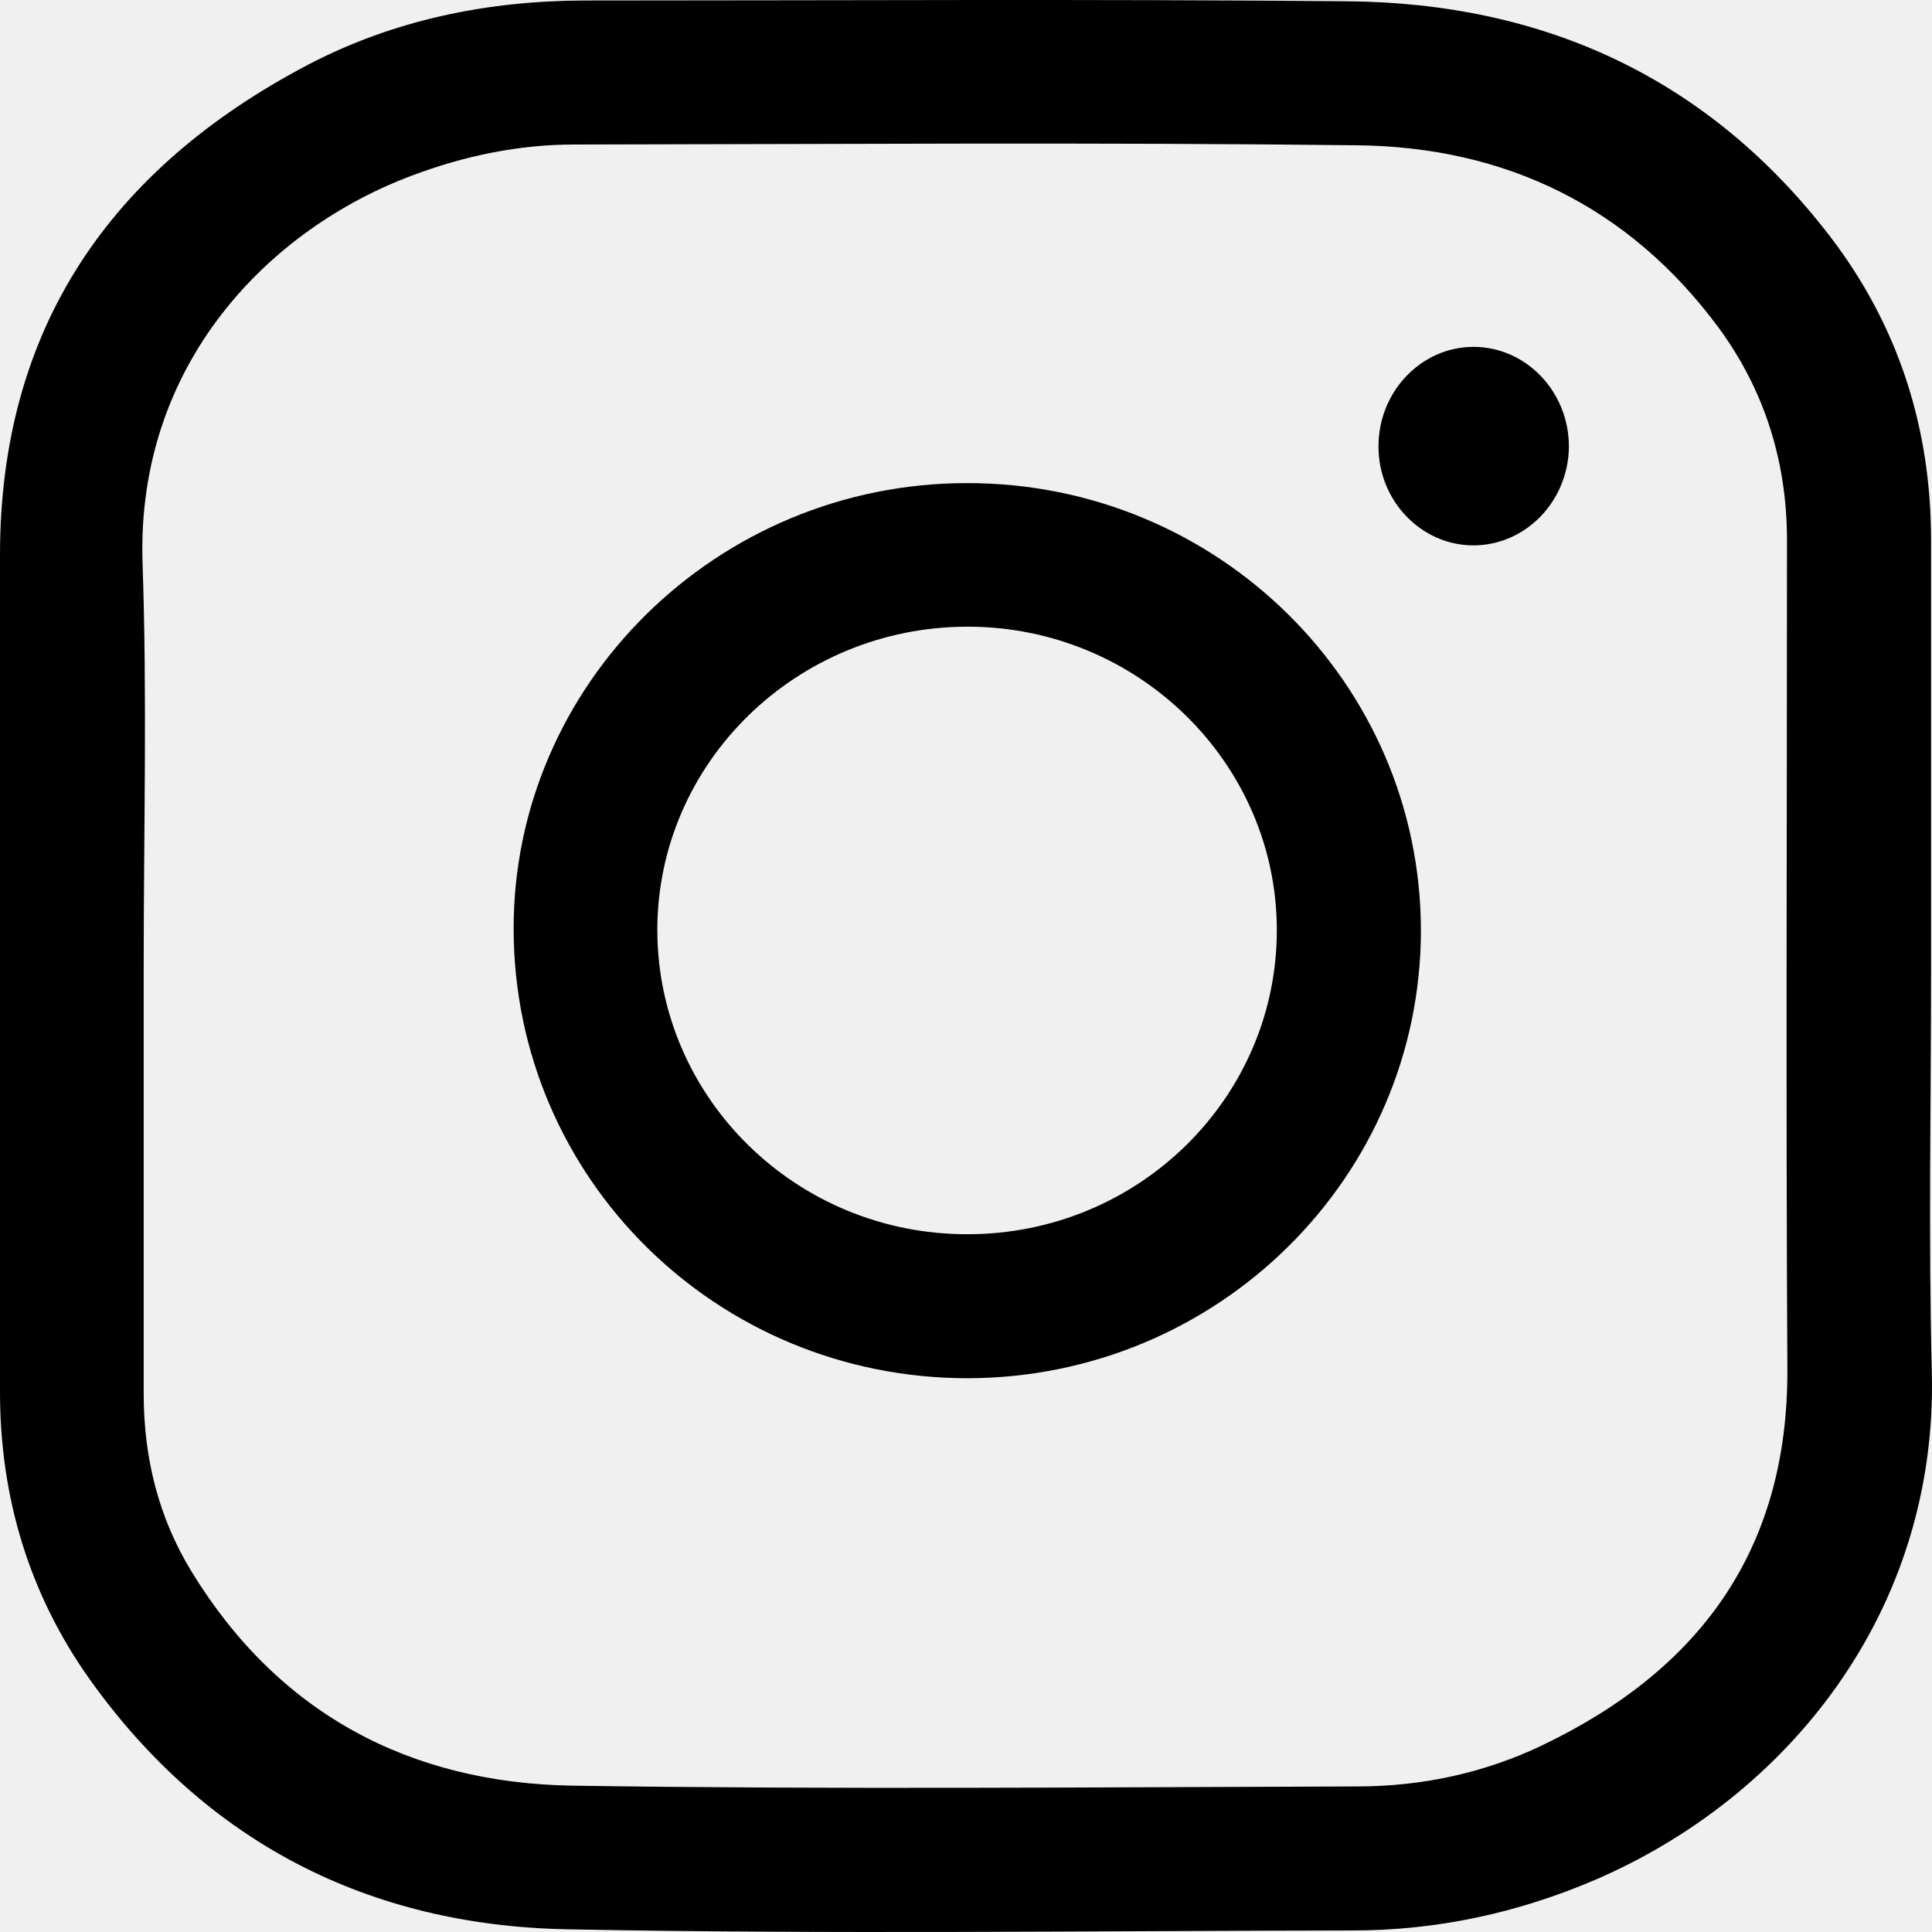
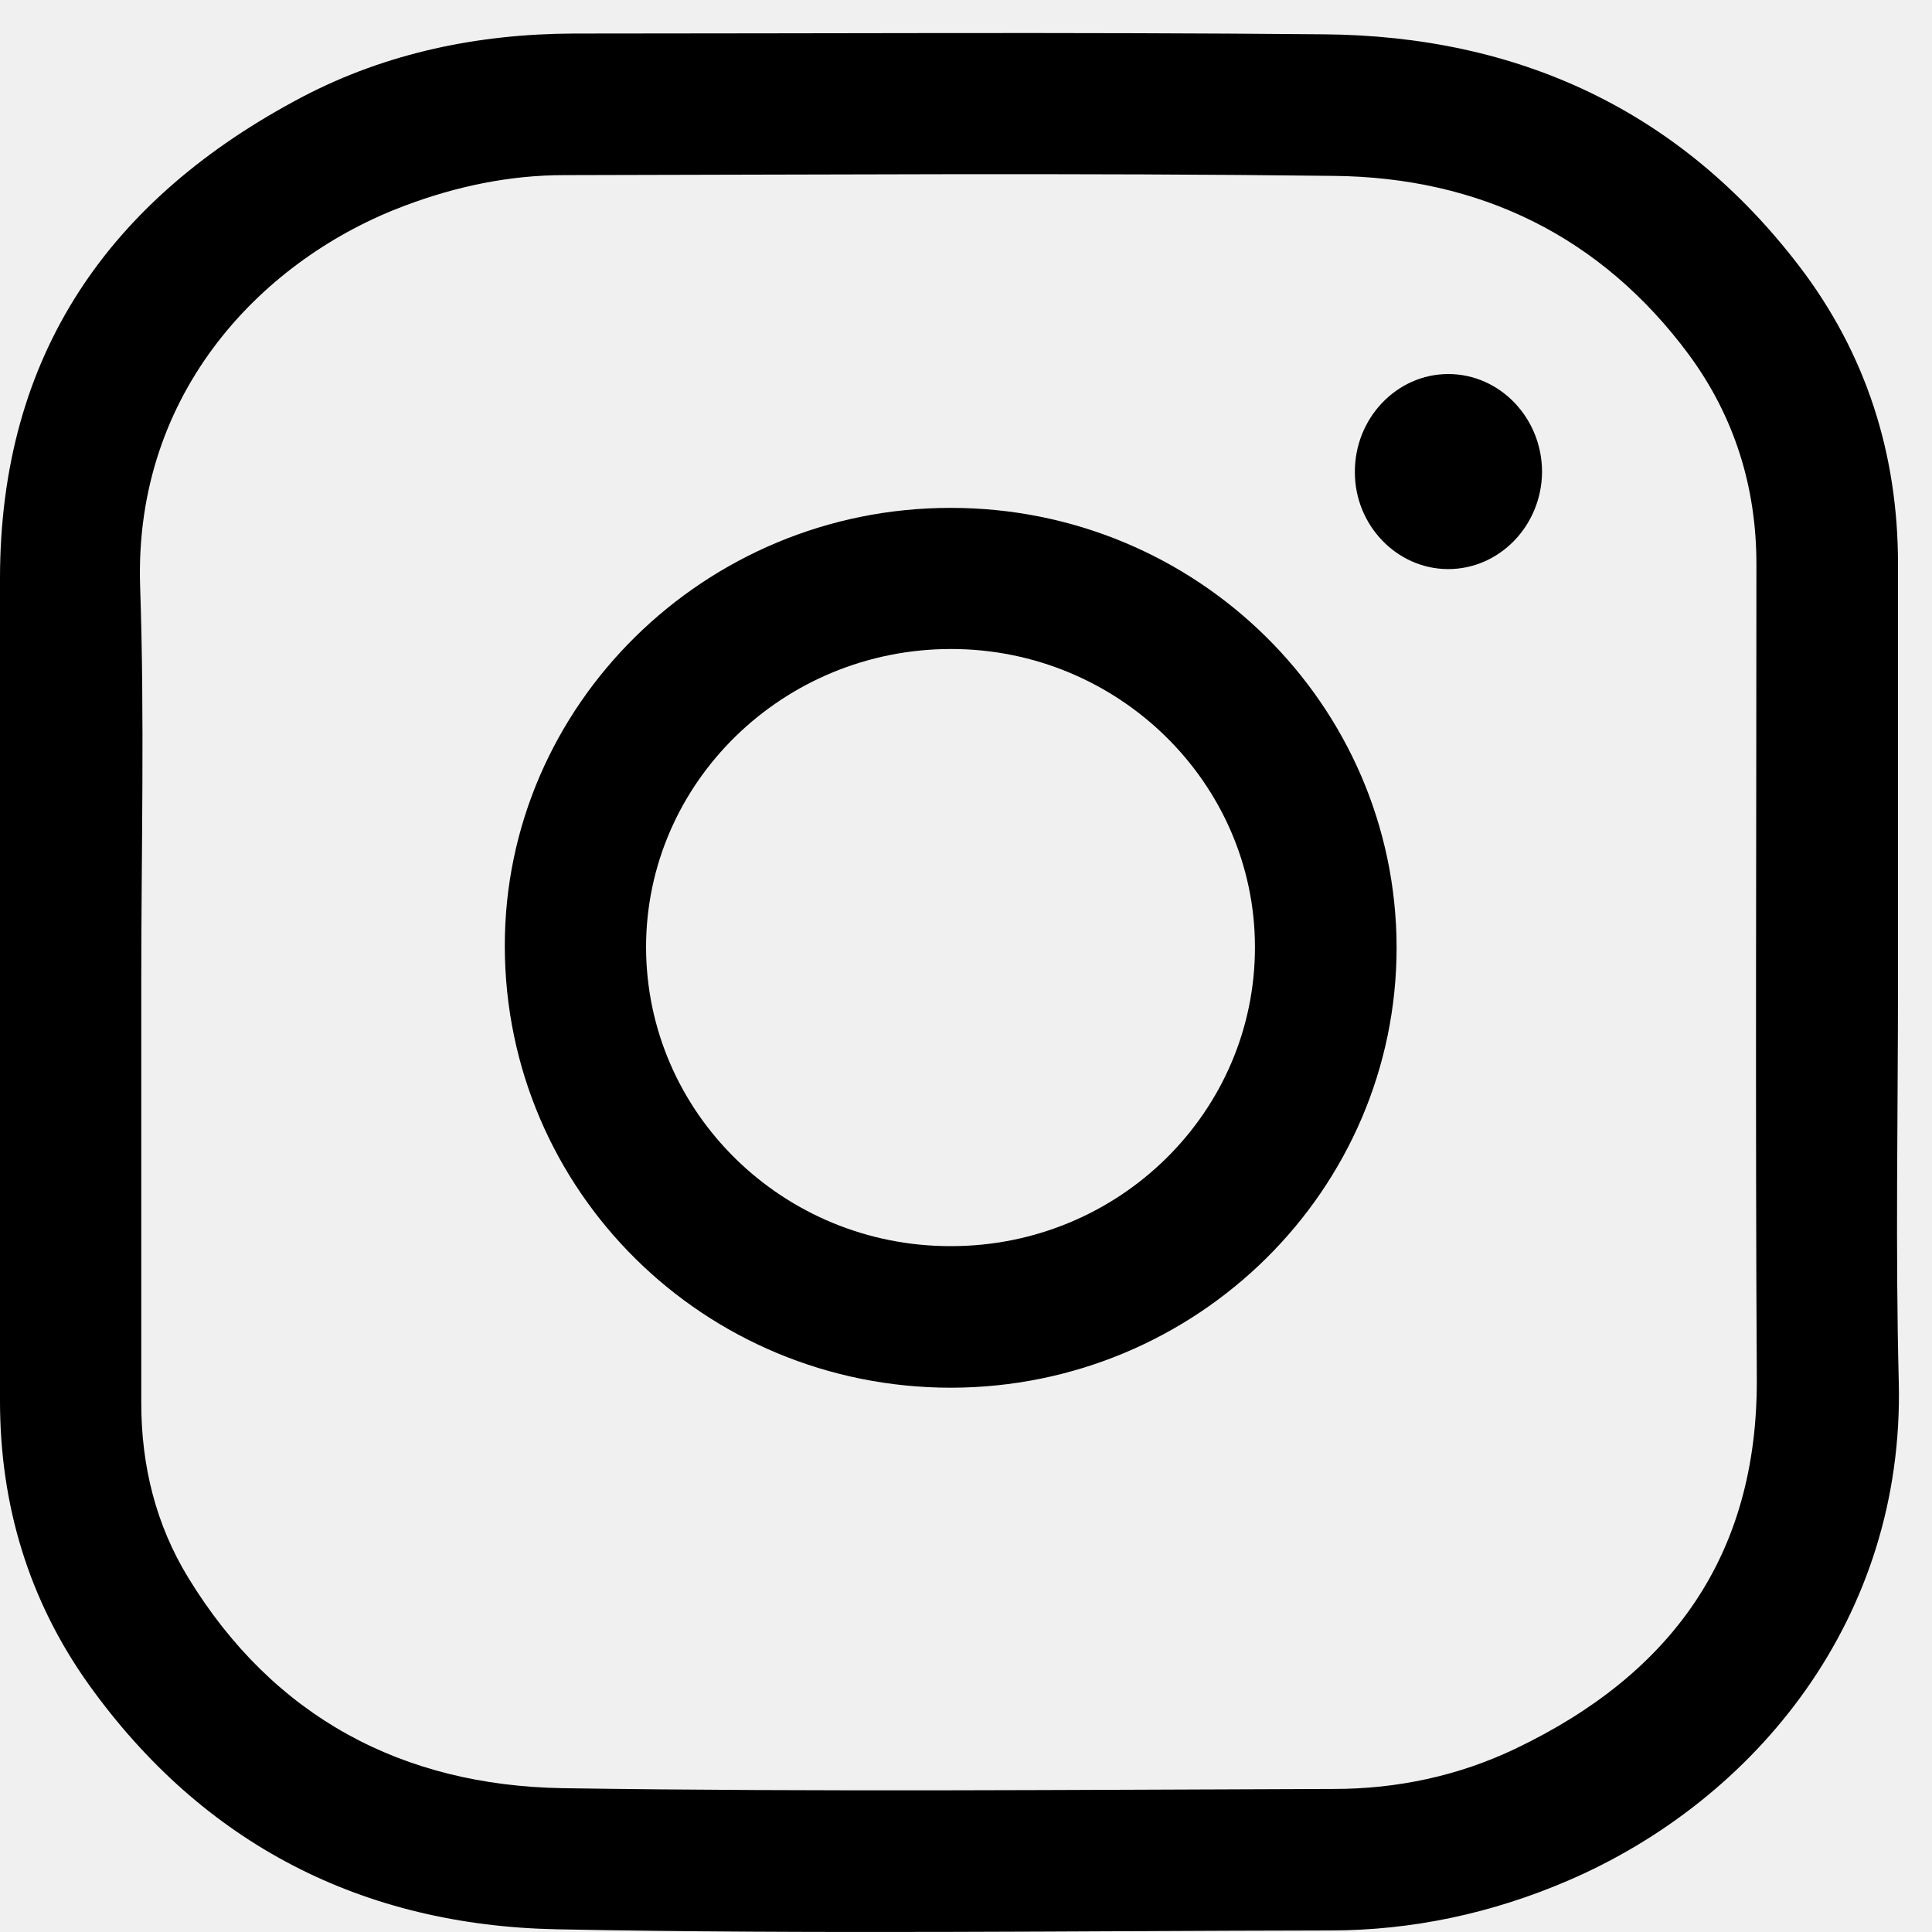
- <svg xmlns="http://www.w3.org/2000/svg" width="35" height="35" viewBox="0 0 35 35" fill="none">
+ <svg xmlns="http://www.w3.org/2000/svg" width="25" height="25" viewBox="0 0 25 25" fill="none">
  <mask id="path-1-inside-1_43_80" fill="white">
-     <path d="M34.983 17.494C34.983 19.948 34.934 22.408 34.997 24.862C35.103 29.205 32.373 32.561 28.895 34.056C27.498 34.655 26.031 34.972 24.514 34.972C19.767 34.979 15.012 35.043 10.264 34.951C6.688 34.88 3.746 33.386 1.637 30.439C0.529 28.888 0 27.125 0 25.214C0 20.159 0 15.111 0 10.056C0 5.932 2.011 3.048 5.58 1.173C7.132 0.362 8.818 0.016 10.575 0.009C15.181 0.009 19.795 -0.019 24.401 0.023C27.978 0.052 30.962 1.419 33.163 4.296C34.39 5.903 34.983 7.751 34.983 9.781C34.983 12.347 34.983 14.921 34.983 17.494ZM2.603 17.494C2.603 20.082 2.603 22.662 2.603 25.25C2.603 26.406 2.871 27.492 3.471 28.472C5.044 31.045 7.421 32.3 10.37 32.349C15.104 32.42 19.844 32.377 24.585 32.363C25.749 32.363 26.877 32.124 27.928 31.623C30.793 30.255 32.394 28.077 32.38 24.805C32.352 19.8 32.373 14.794 32.373 9.788C32.373 8.371 31.971 7.074 31.131 5.932C29.509 3.739 27.265 2.66 24.585 2.632C19.858 2.576 15.132 2.611 10.405 2.618C9.396 2.618 8.423 2.822 7.478 3.175C4.882 4.141 2.469 6.587 2.582 10.19C2.667 12.629 2.603 15.062 2.603 17.494Z" />
+     <path d="M24.56 12.71C24.56 14.432 24.526 16.16 24.57 17.882C24.645 20.931 22.728 23.288 20.286 24.337C19.305 24.758 18.275 24.98 17.21 24.98C13.877 24.985 10.539 25.03 7.206 24.965C4.695 24.916 2.63 23.867 1.149 21.798C0.371 20.709 0 19.471 0 18.13C0 14.581 0 11.037 0 7.488C0 4.592 1.412 2.568 3.918 1.251C5.007 0.682 6.191 0.439 7.424 0.434C10.658 0.434 13.897 0.414 17.131 0.444C19.642 0.464 21.737 1.424 23.282 3.444C24.144 4.572 24.56 5.869 24.56 7.295C24.56 9.096 24.56 10.903 24.56 12.71ZM1.828 12.71C1.828 14.526 1.828 16.338 1.828 18.155C1.828 18.966 2.016 19.729 2.437 20.417C3.541 22.223 5.21 23.104 7.28 23.139C10.604 23.189 13.932 23.159 17.26 23.149C18.077 23.149 18.87 22.981 19.608 22.629C21.618 21.669 22.743 20.14 22.733 17.843C22.713 14.328 22.728 10.814 22.728 7.3C22.728 6.305 22.445 5.394 21.856 4.592C20.717 3.053 19.142 2.295 17.26 2.276C13.942 2.236 10.623 2.261 7.305 2.266C6.597 2.266 5.913 2.409 5.25 2.657C3.427 3.335 1.733 5.052 1.813 7.582C1.872 9.294 1.828 11.002 1.828 12.71Z" />
  </mask>
-   <path d="M34.983 17.494C34.983 19.948 34.934 22.408 34.997 24.862C35.103 29.205 32.373 32.561 28.895 34.056C27.498 34.655 26.031 34.972 24.514 34.972C19.767 34.979 15.012 35.043 10.264 34.951C6.688 34.88 3.746 33.386 1.637 30.439C0.529 28.888 0 27.125 0 25.214C0 20.159 0 15.111 0 10.056C0 5.932 2.011 3.048 5.58 1.173C7.132 0.362 8.818 0.016 10.575 0.009C15.181 0.009 19.795 -0.019 24.401 0.023C27.978 0.052 30.962 1.419 33.163 4.296C34.39 5.903 34.983 7.751 34.983 9.781C34.983 12.347 34.983 14.921 34.983 17.494ZM2.603 17.494C2.603 20.082 2.603 22.662 2.603 25.25C2.603 26.406 2.871 27.492 3.471 28.472C5.044 31.045 7.421 32.3 10.37 32.349C15.104 32.42 19.844 32.377 24.585 32.363C25.749 32.363 26.877 32.124 27.928 31.623C30.793 30.255 32.394 28.077 32.38 24.805C32.352 19.8 32.373 14.794 32.373 9.788C32.373 8.371 31.971 7.074 31.131 5.932C29.509 3.739 27.265 2.66 24.585 2.632C19.858 2.576 15.132 2.611 10.405 2.618C9.396 2.618 8.423 2.822 7.478 3.175C4.882 4.141 2.469 6.587 2.582 10.19C2.667 12.629 2.603 15.062 2.603 17.494Z" fill="black" stroke="black" stroke-width="2" mask="url(#path-1-inside-1_43_80)" />
-   <path d="M17.53 24.968C12.98 24.968 9.312 21.344 9.305 16.831C9.298 12.39 12.994 8.752 17.516 8.752C22.052 8.745 25.735 12.376 25.741 16.852C25.741 21.323 22.066 24.96 17.53 24.968ZM17.53 22.359C20.627 22.359 23.138 19.884 23.131 16.838C23.124 13.821 20.613 11.353 17.53 11.353C14.433 11.353 11.908 13.814 11.908 16.852C11.915 19.898 14.433 22.366 17.53 22.359Z" fill="black" />
-   <path d="M26.694 6.284C27.646 6.284 28.422 7.095 28.422 8.089C28.415 9.083 27.632 9.887 26.68 9.88C25.742 9.873 24.973 9.069 24.973 8.096C24.966 7.102 25.742 6.284 26.694 6.284Z" fill="black" />
+   <path d="M24.56 12.71C24.56 14.432 24.526 16.16 24.57 17.882C24.645 20.931 22.728 23.288 20.286 24.337C19.305 24.758 18.275 24.98 17.21 24.98C13.877 24.985 10.539 25.03 7.206 24.965C4.695 24.916 2.63 23.867 1.149 21.798C0.371 20.709 0 19.471 0 18.13C0 14.581 0 11.037 0 7.488C0 4.592 1.412 2.568 3.918 1.251C5.007 0.682 6.191 0.439 7.424 0.434C10.658 0.434 13.897 0.414 17.131 0.444C19.642 0.464 21.737 1.424 23.282 3.444C24.144 4.572 24.56 5.869 24.56 7.295C24.56 9.096 24.56 10.903 24.56 12.71ZM1.828 12.71C1.828 14.526 1.828 16.338 1.828 18.155C1.828 18.966 2.016 19.729 2.437 20.417C3.541 22.223 5.21 23.104 7.28 23.139C10.604 23.189 13.932 23.159 17.26 23.149C18.077 23.149 18.87 22.981 19.608 22.629C21.618 21.669 22.743 20.14 22.733 17.843C22.713 14.328 22.728 10.814 22.728 7.3C22.728 6.305 22.445 5.394 21.856 4.592C20.717 3.053 19.142 2.295 17.26 2.276C13.942 2.236 10.623 2.261 7.305 2.266C6.597 2.266 5.913 2.409 5.25 2.657C3.427 3.335 1.733 5.052 1.813 7.582C1.872 9.294 1.828 11.002 1.828 12.71Z" fill="black" stroke="black" stroke-width="1.404" mask="url(#path-1-inside-1_43_80)" />
+   <path d="M12.307 17.957C9.113 17.957 6.537 15.412 6.532 12.245C6.527 9.126 9.122 6.572 12.297 6.572C15.482 6.567 18.067 9.116 18.072 12.259C18.072 15.398 15.492 17.952 12.307 17.957ZM12.307 16.125C14.481 16.125 16.244 14.388 16.239 12.249C16.235 10.131 14.471 8.398 12.307 8.398C10.133 8.398 8.36 10.126 8.36 12.259C8.365 14.398 10.133 16.13 12.307 16.125Z" fill="black" />
+   <path d="M18.741 4.84C19.409 4.84 19.954 5.409 19.954 6.107C19.949 6.805 19.399 7.369 18.731 7.364C18.072 7.359 17.532 6.795 17.532 6.112C17.527 5.414 18.072 4.84 18.741 4.84Z" fill="black" />
</svg>
